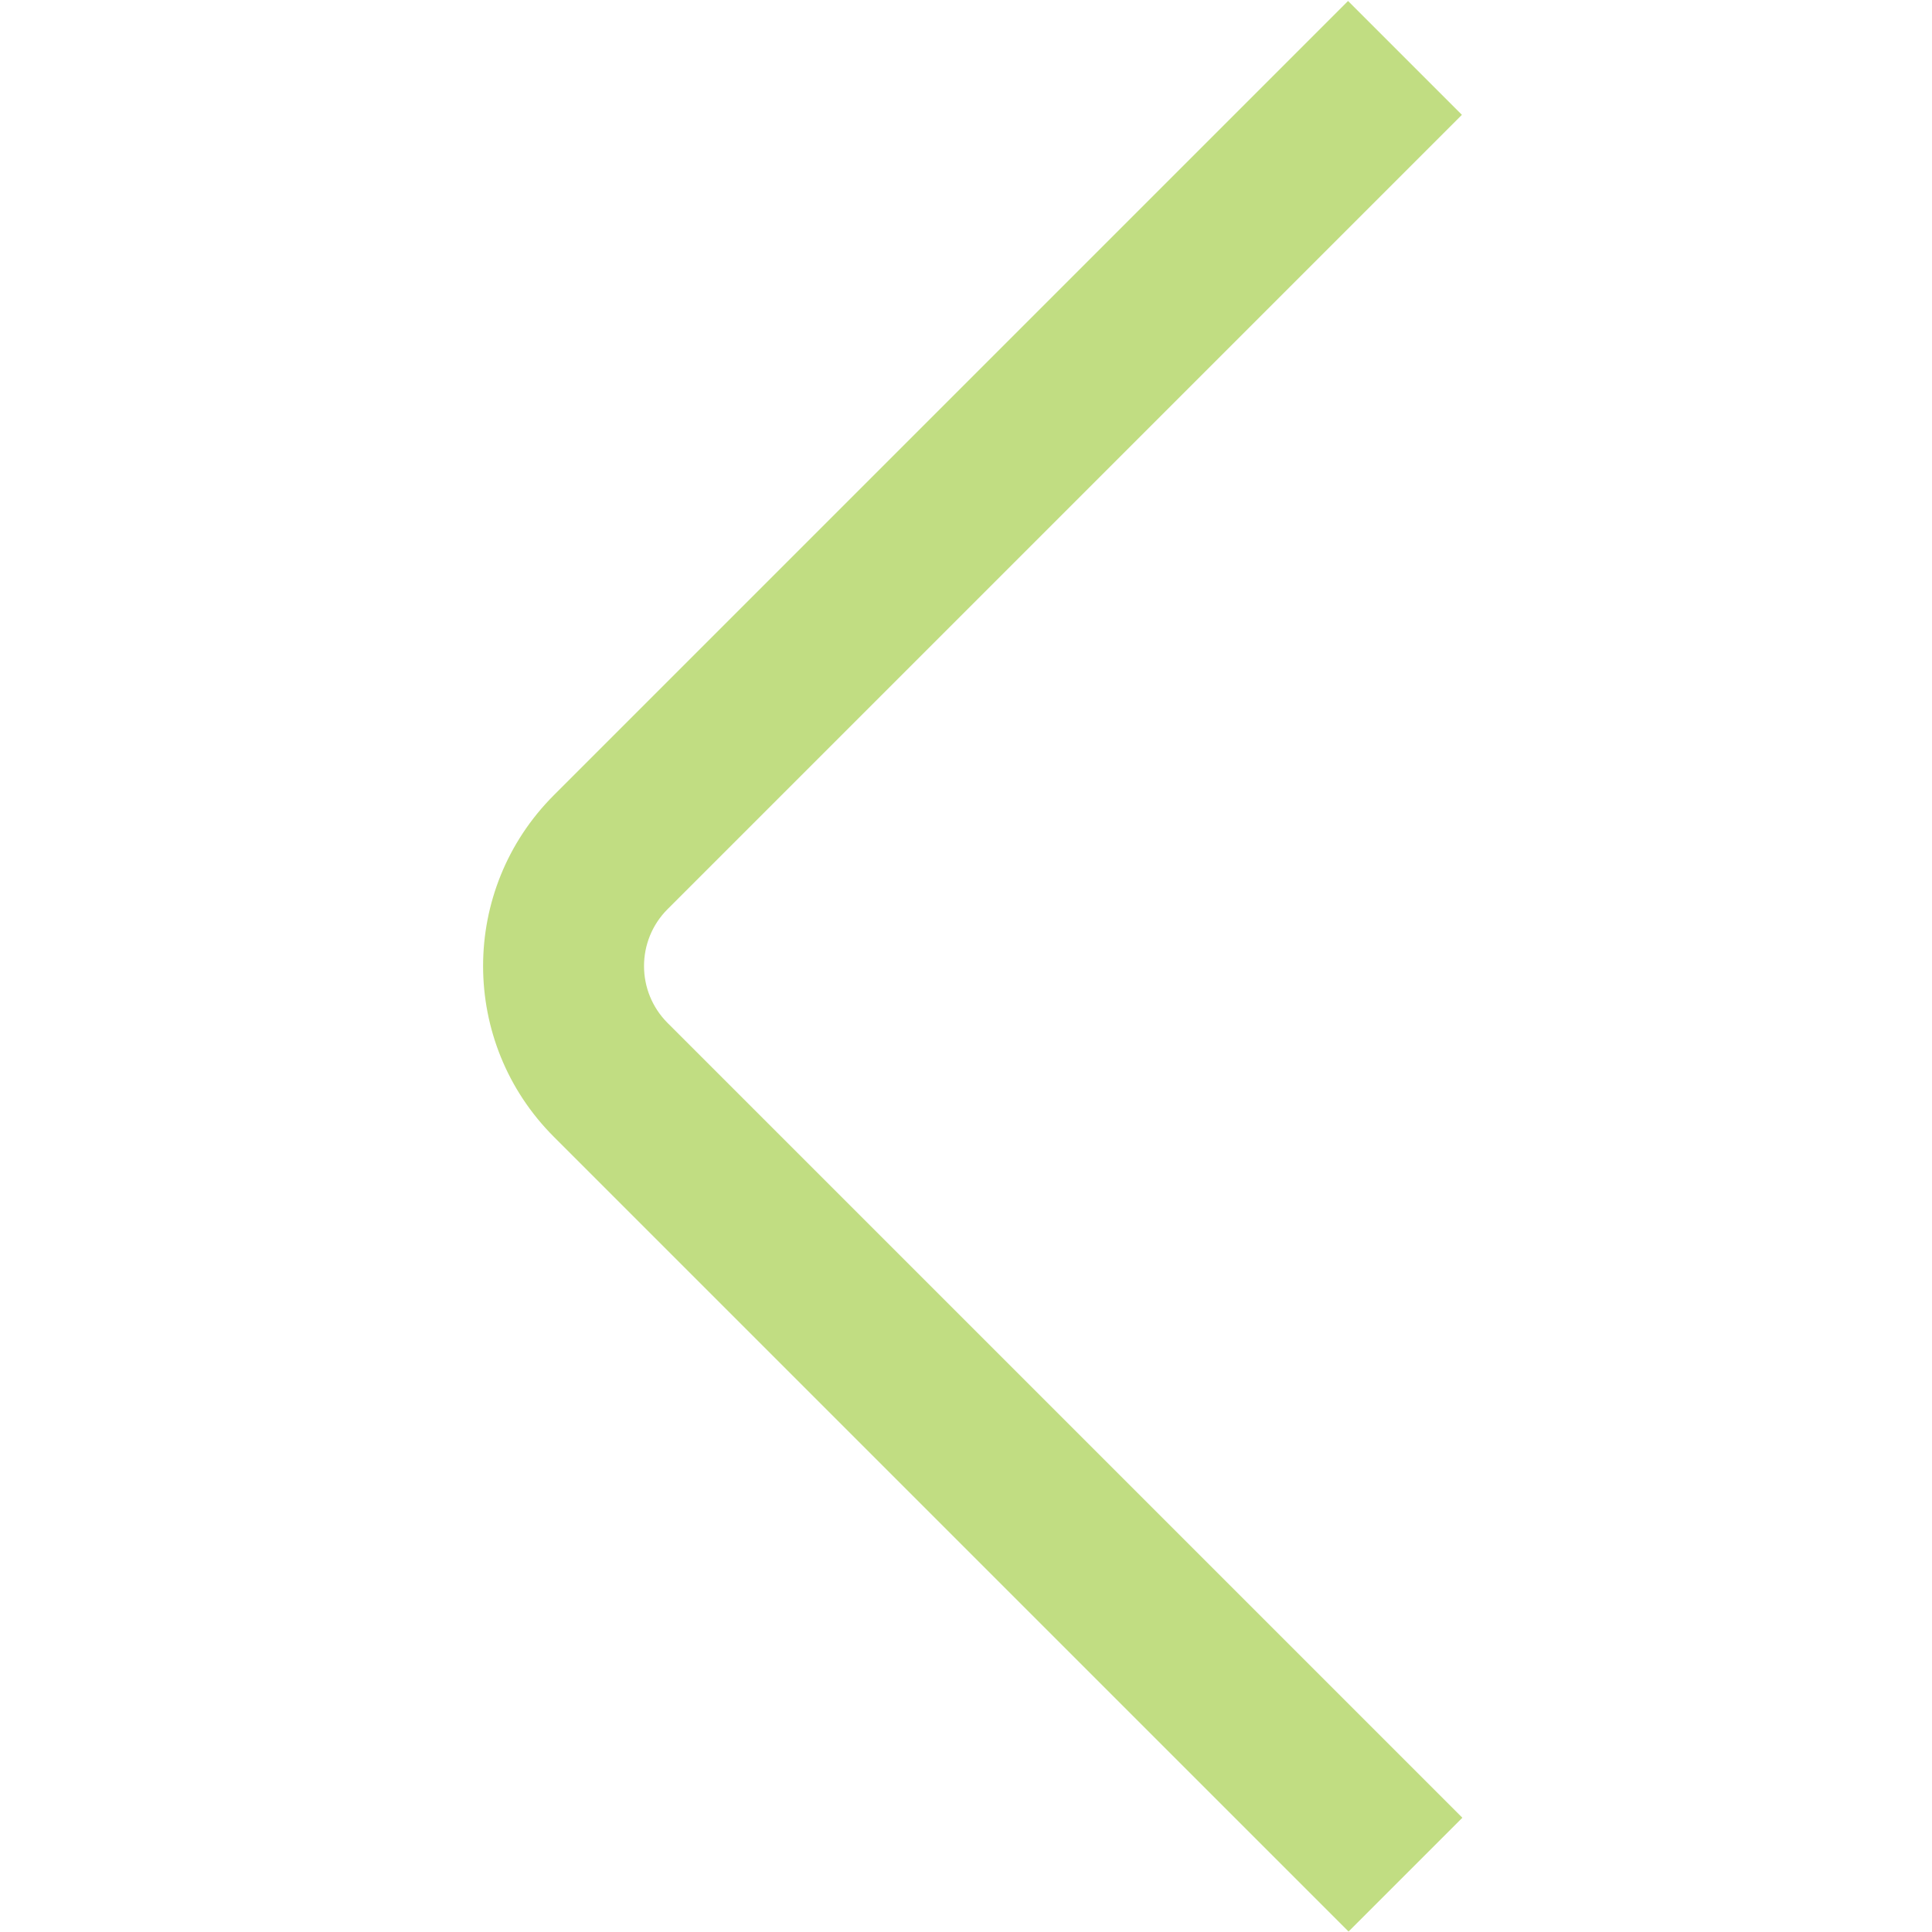
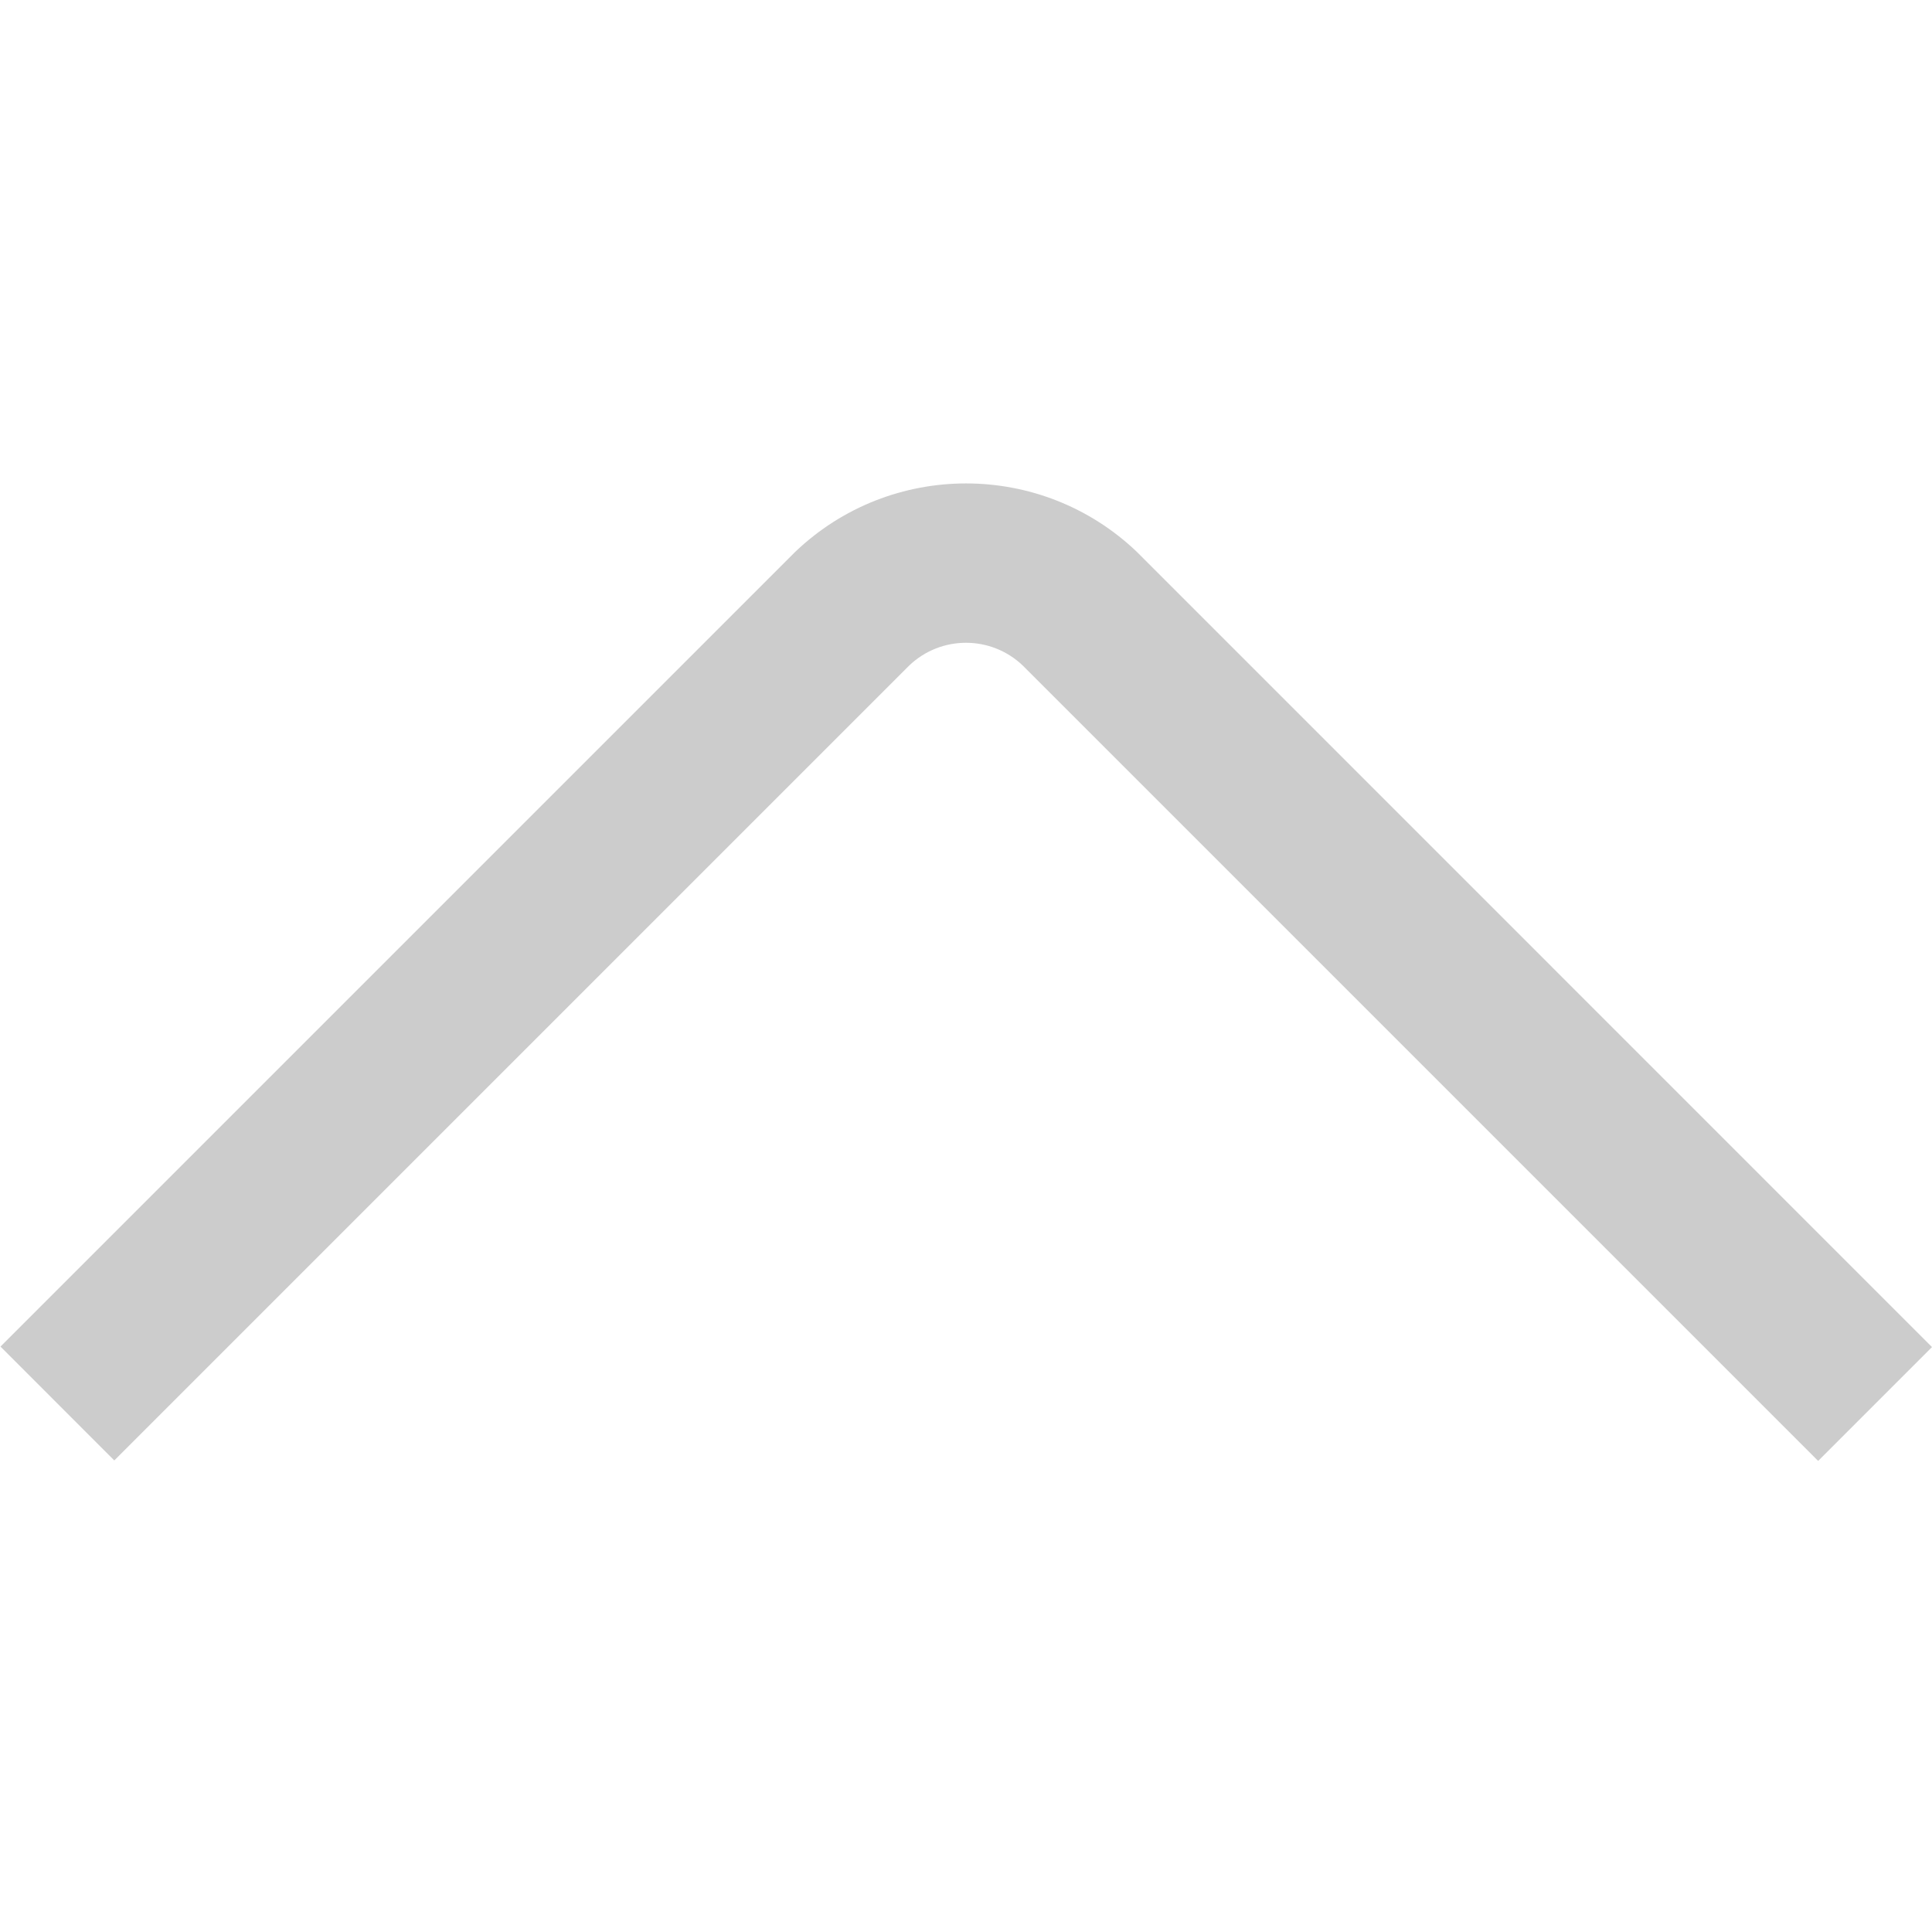
<svg xmlns="http://www.w3.org/2000/svg" id="_레이어_1" version="1.1" viewBox="0 0 512 512">
  <defs>
    <style>
      .st0 {
-         fill: #c1dd82;
+         fill: #ccc;
      }
    </style>
  </defs>
  <g id="_01_align_center">
-     <path class="st0" d="M357.38,511.87l-210.62-210.62c-24.98-24.99-24.98-65.5,0-90.5L357.25.26l30.17,30.17-210.5,210.5c-8.33,8.33-8.33,21.83,0,30.17l210.62,210.62-30.17,30.17v-.02Z" />
+     <path class="st0" d="M481.83,387.16l-210.75-210.75c-8.43-8.09-21.74-8.09-30.17,0L30.29,387.03.13,356.86l210.62-210.62c25.33-24.17,65.19-24.17,90.52,0l210.73,210.75-30.17,30.17Z" />
  </g>
</svg>
